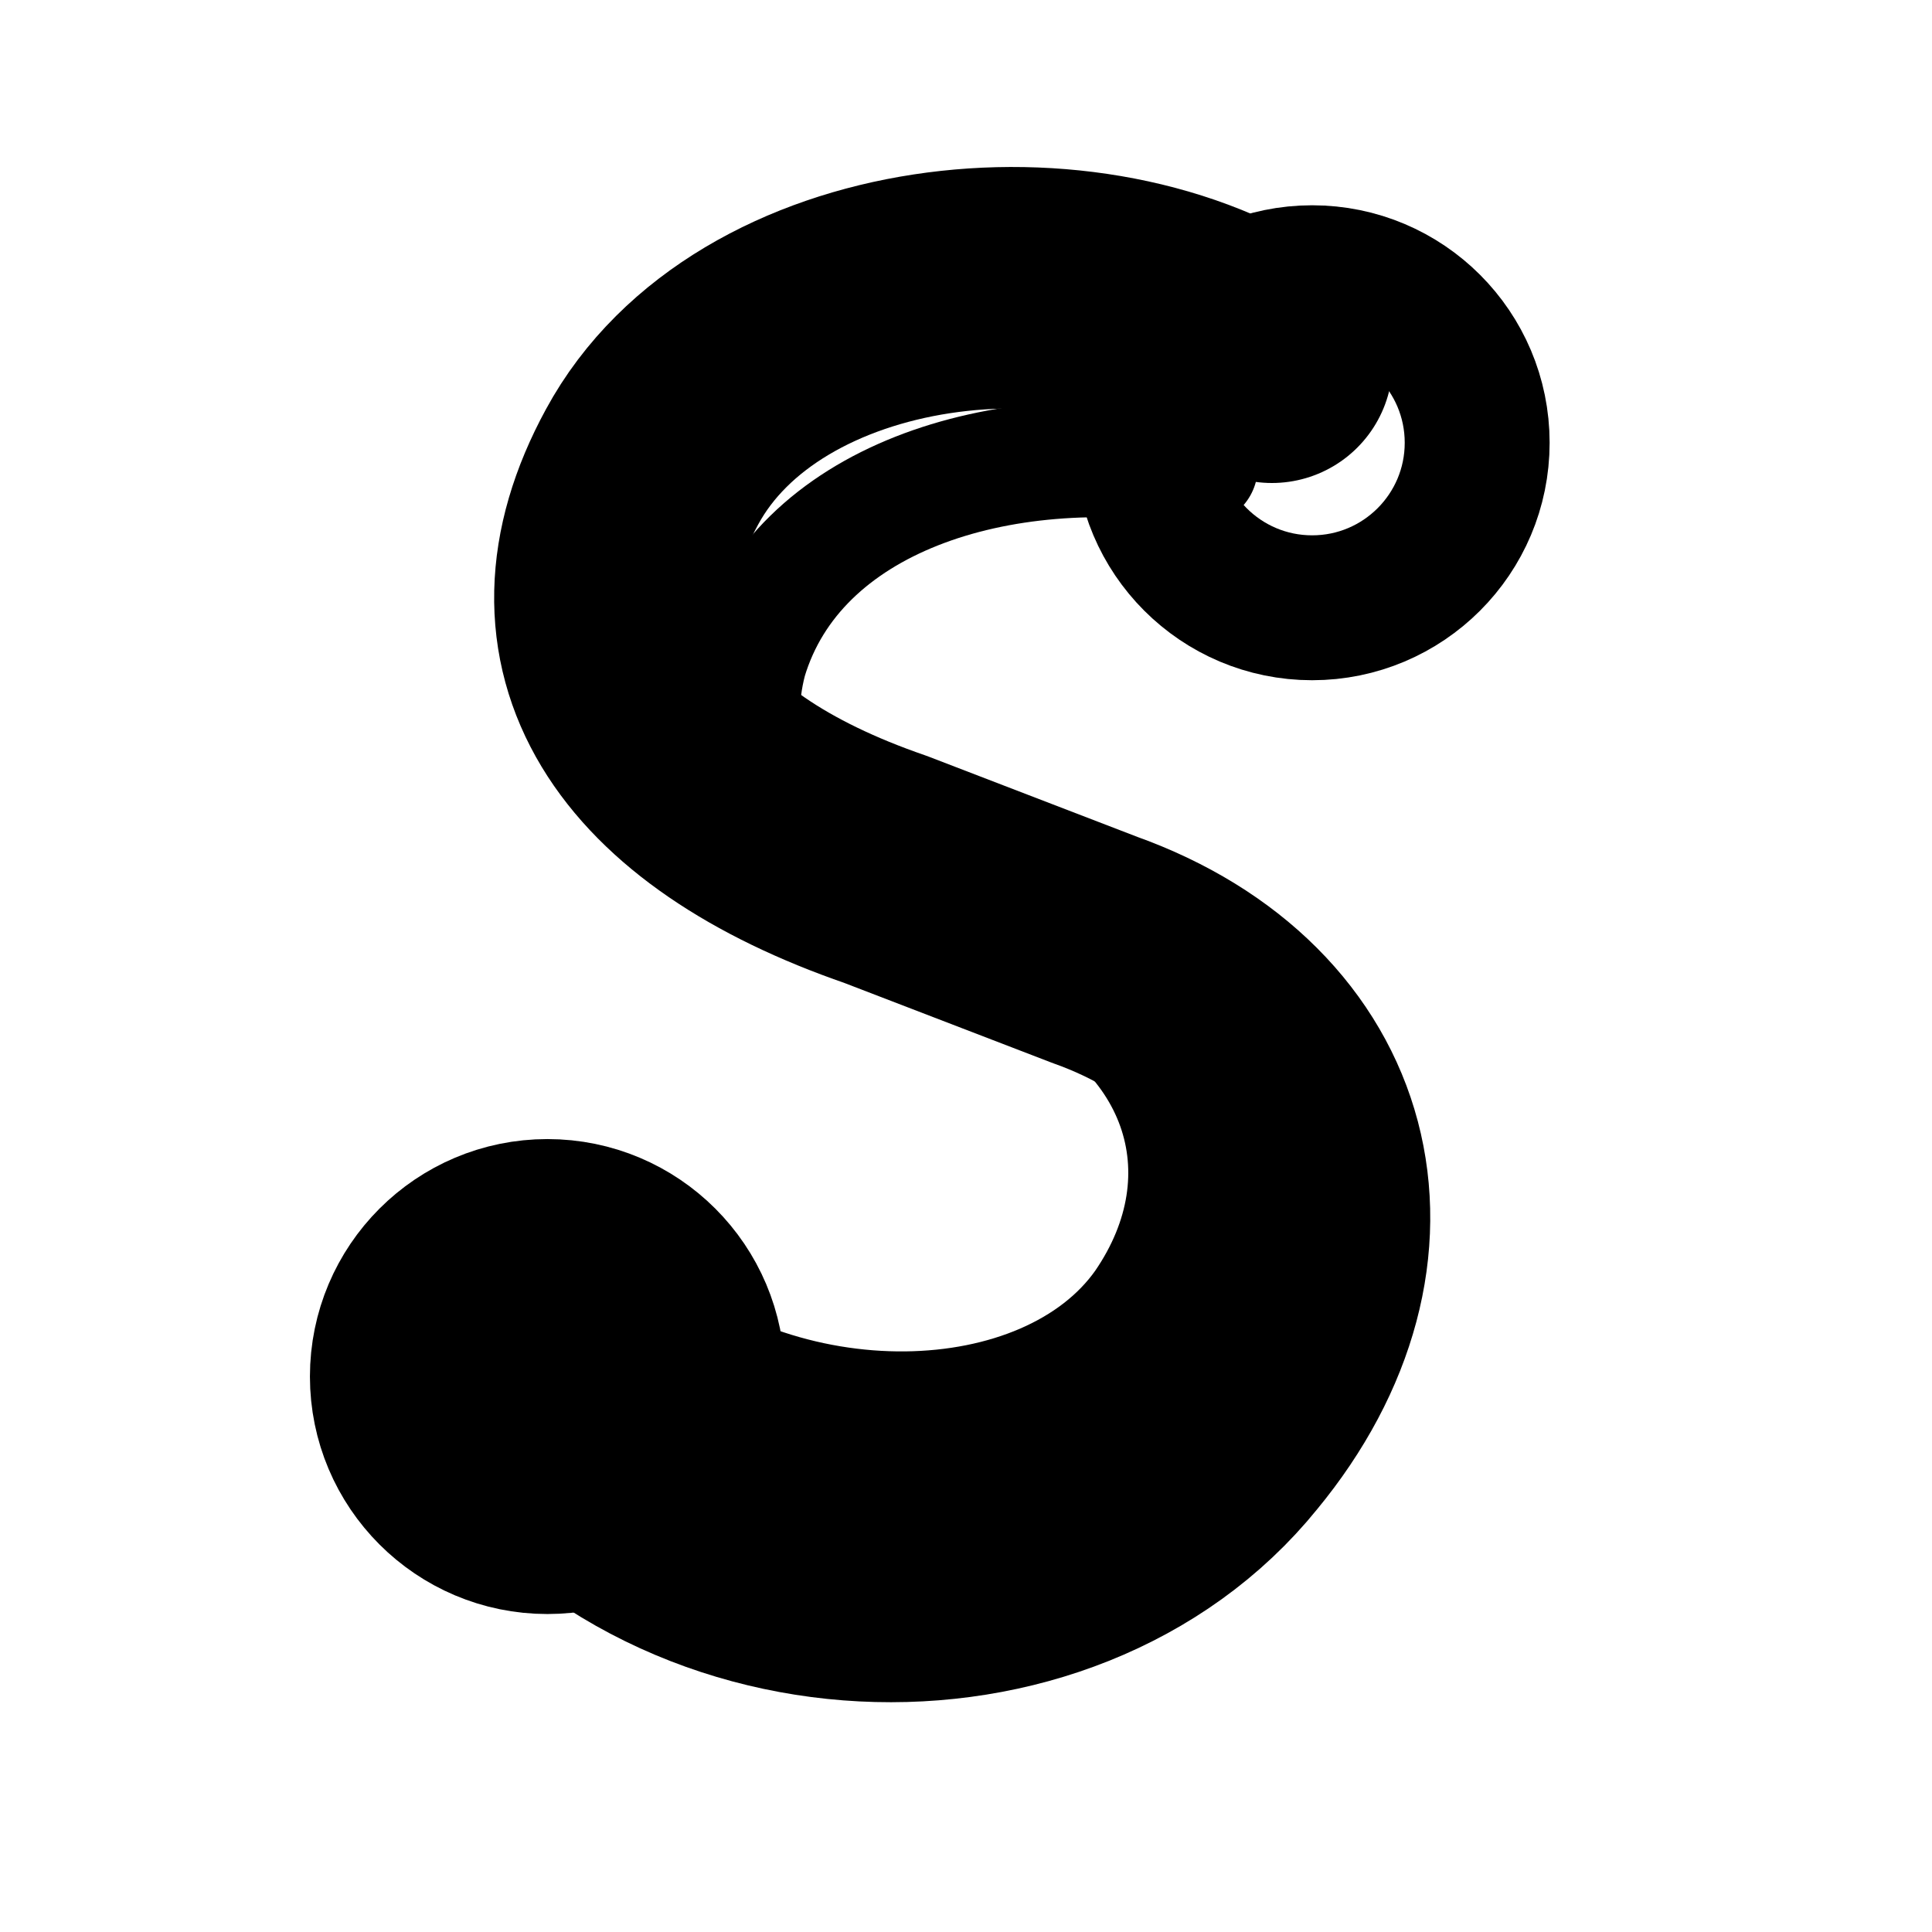
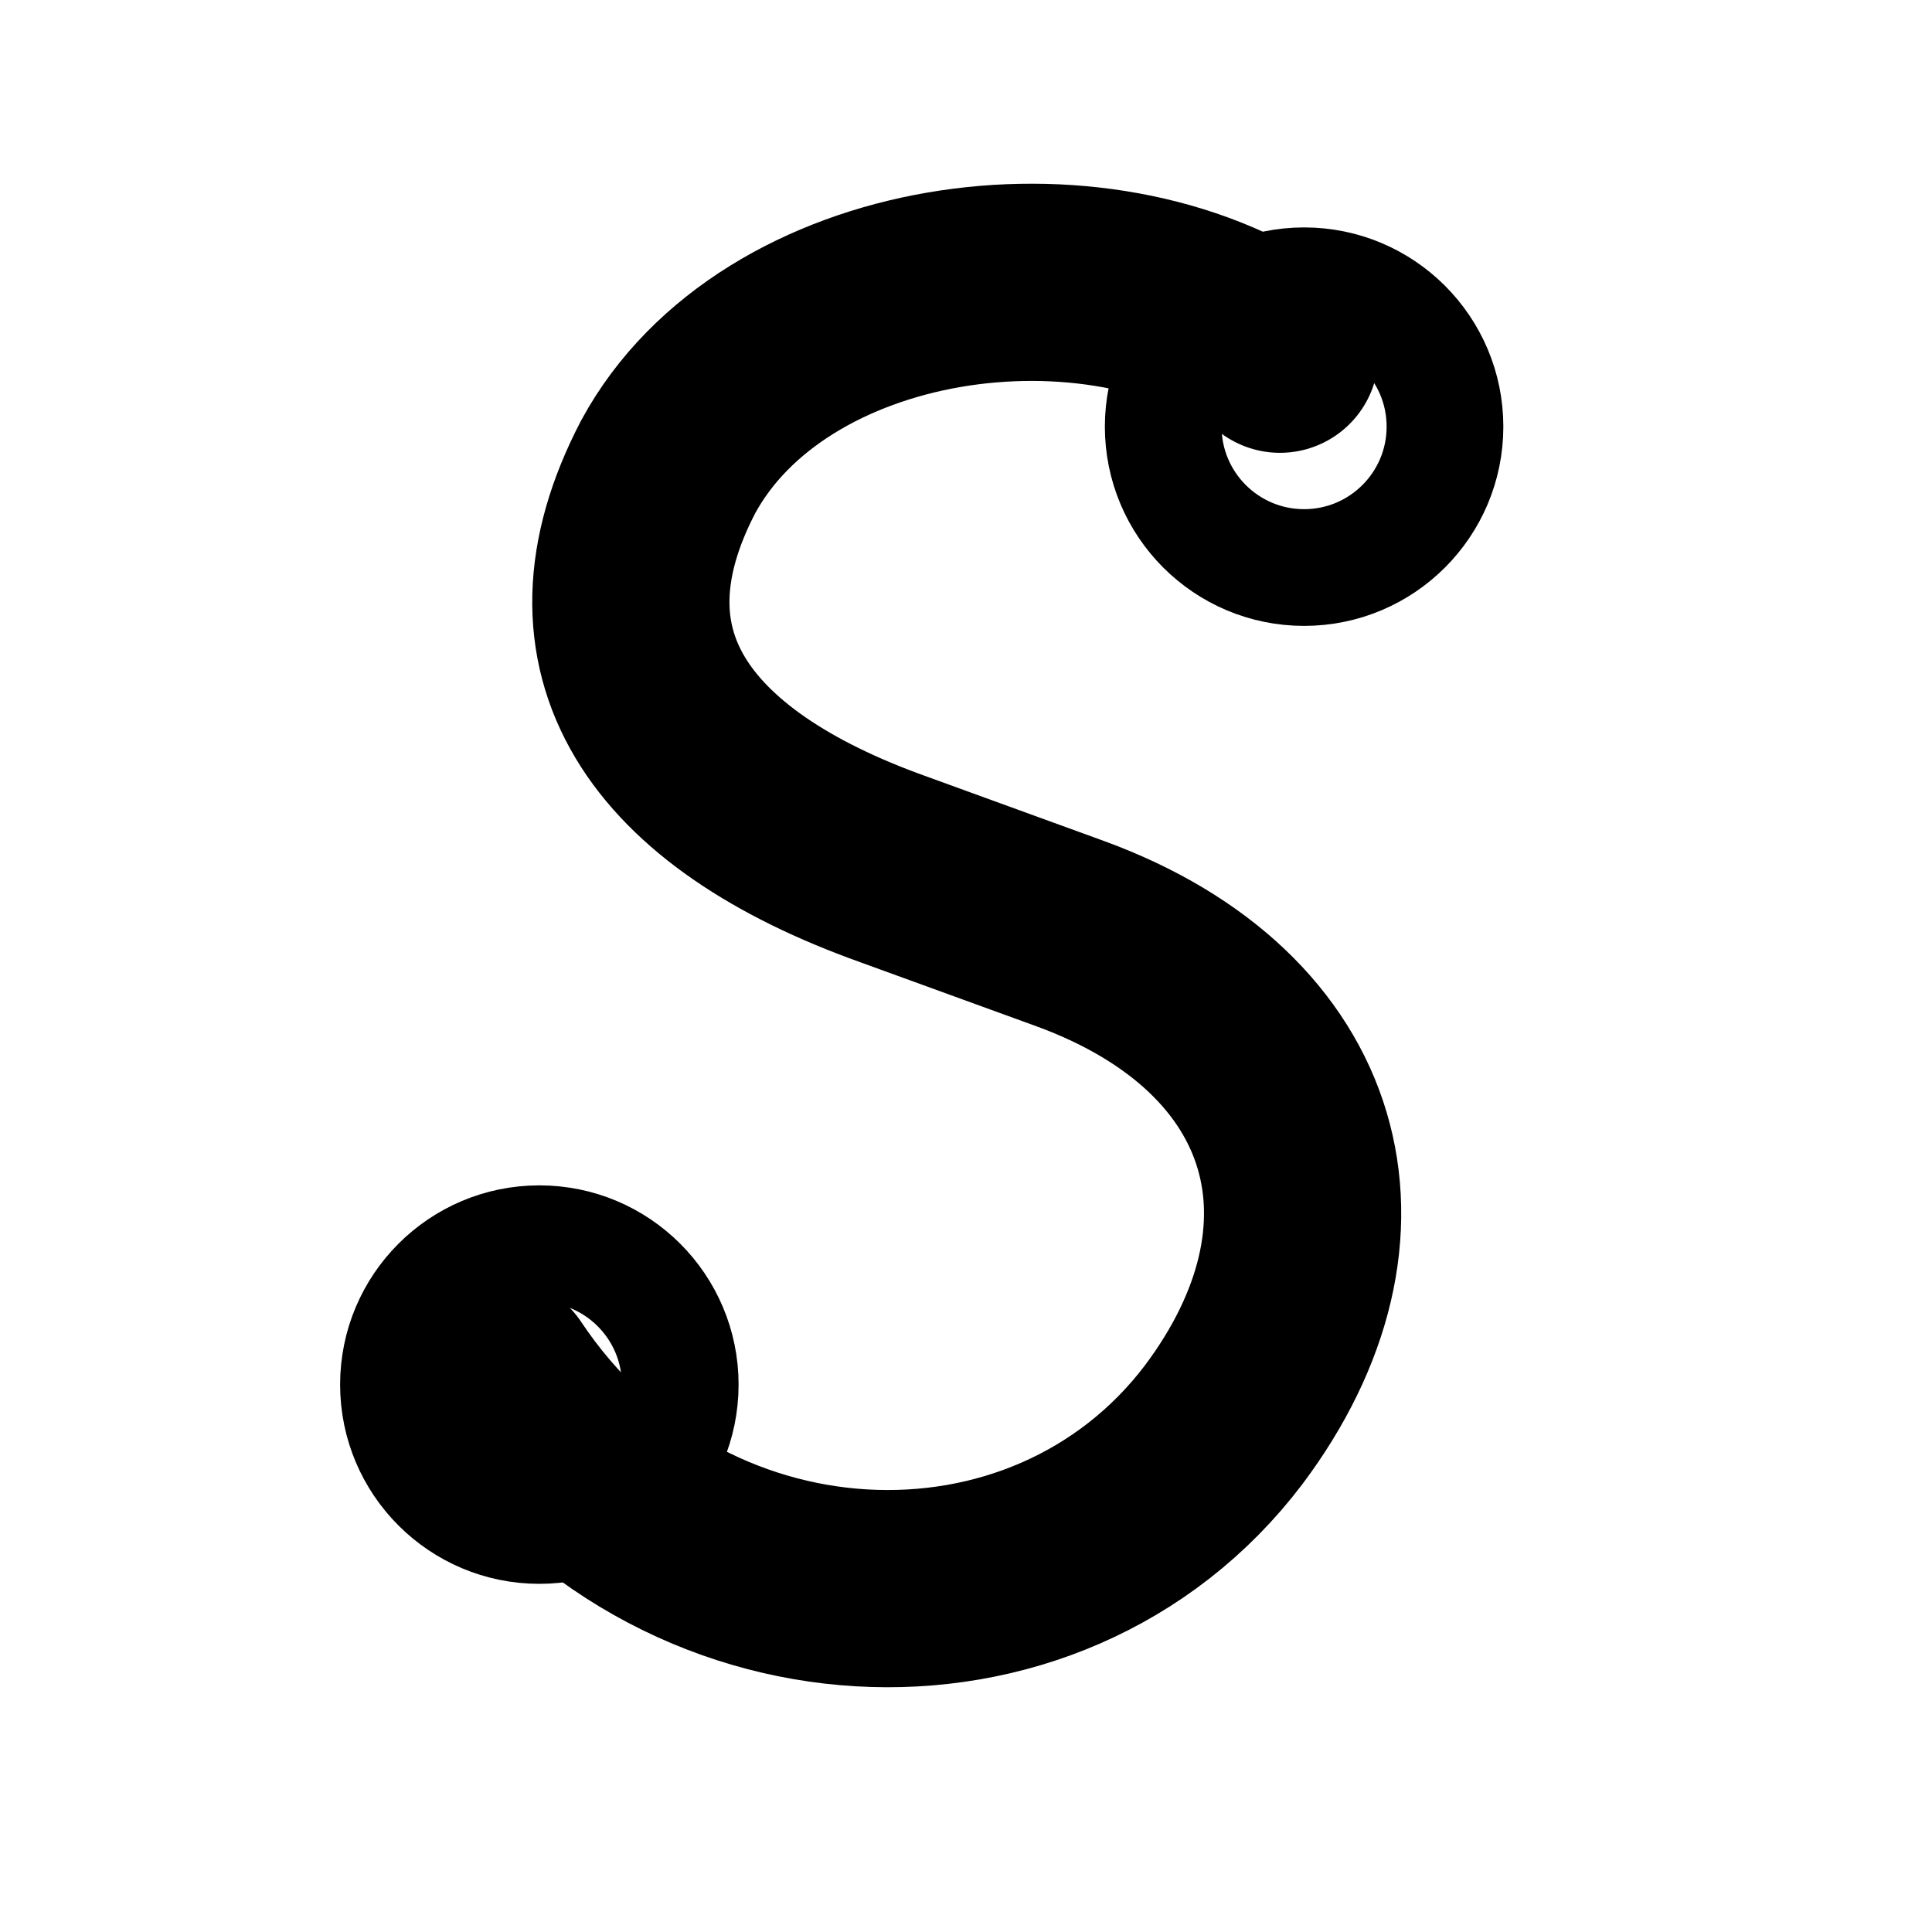
<svg xmlns="http://www.w3.org/2000/svg" width="24" height="24" viewBox="0 0 24 24" fill="none">
-   <path d="M15.8 4.5C13.5 2.9 9.4 3.4 8.1 5.8C6.9 8 8.1 9.8 11 10.8L13.6 11.8C16.4 12.8 17.1 15.5 15.2 17.8C13.1 20.4 8.4 20.3 6.3 17.2" stroke="currentColor" stroke-width="3" stroke-linecap="round" stroke-linejoin="round" />
-   <path d="M14.9 5.8C12.4 5.4 9.9 6.2 9.3 8.2C8.8 10.1 10.6 11.1 12.6 11.9C14.7 12.7 15.3 14.6 14.2 16.2C13 17.9 9.7 18 7.7 16.2" stroke="currentColor" stroke-width="1.45" stroke-linecap="round" stroke-linejoin="round" />
-   <circle cx="16.3" cy="5.5" r="2.05" stroke="currentColor" stroke-width="1.8" />
-   <circle cx="6.8" cy="17.1" r="2.05" stroke="currentColor" stroke-width="1.8" />
+   <path d="M15.9 4.4C13.6 2.8 9.6 3.4 8.3 5.8C7.1 8.1 8.3 9.8 11.1 10.8L13.3 11.6C16.3 12.7 17 15.3 15.2 17.7C13 20.6 8.4 20.4 6.2 17.1" stroke="currentColor" stroke-width="2.45" stroke-linecap="round" stroke-linejoin="round" />
+   <circle cx="16.2" cy="5.3" r="1.75" stroke="currentColor" stroke-width="1.45" />
+   <circle cx="6.7" cy="17.2" r="1.75" stroke="currentColor" stroke-width="1.45" />
</svg>
